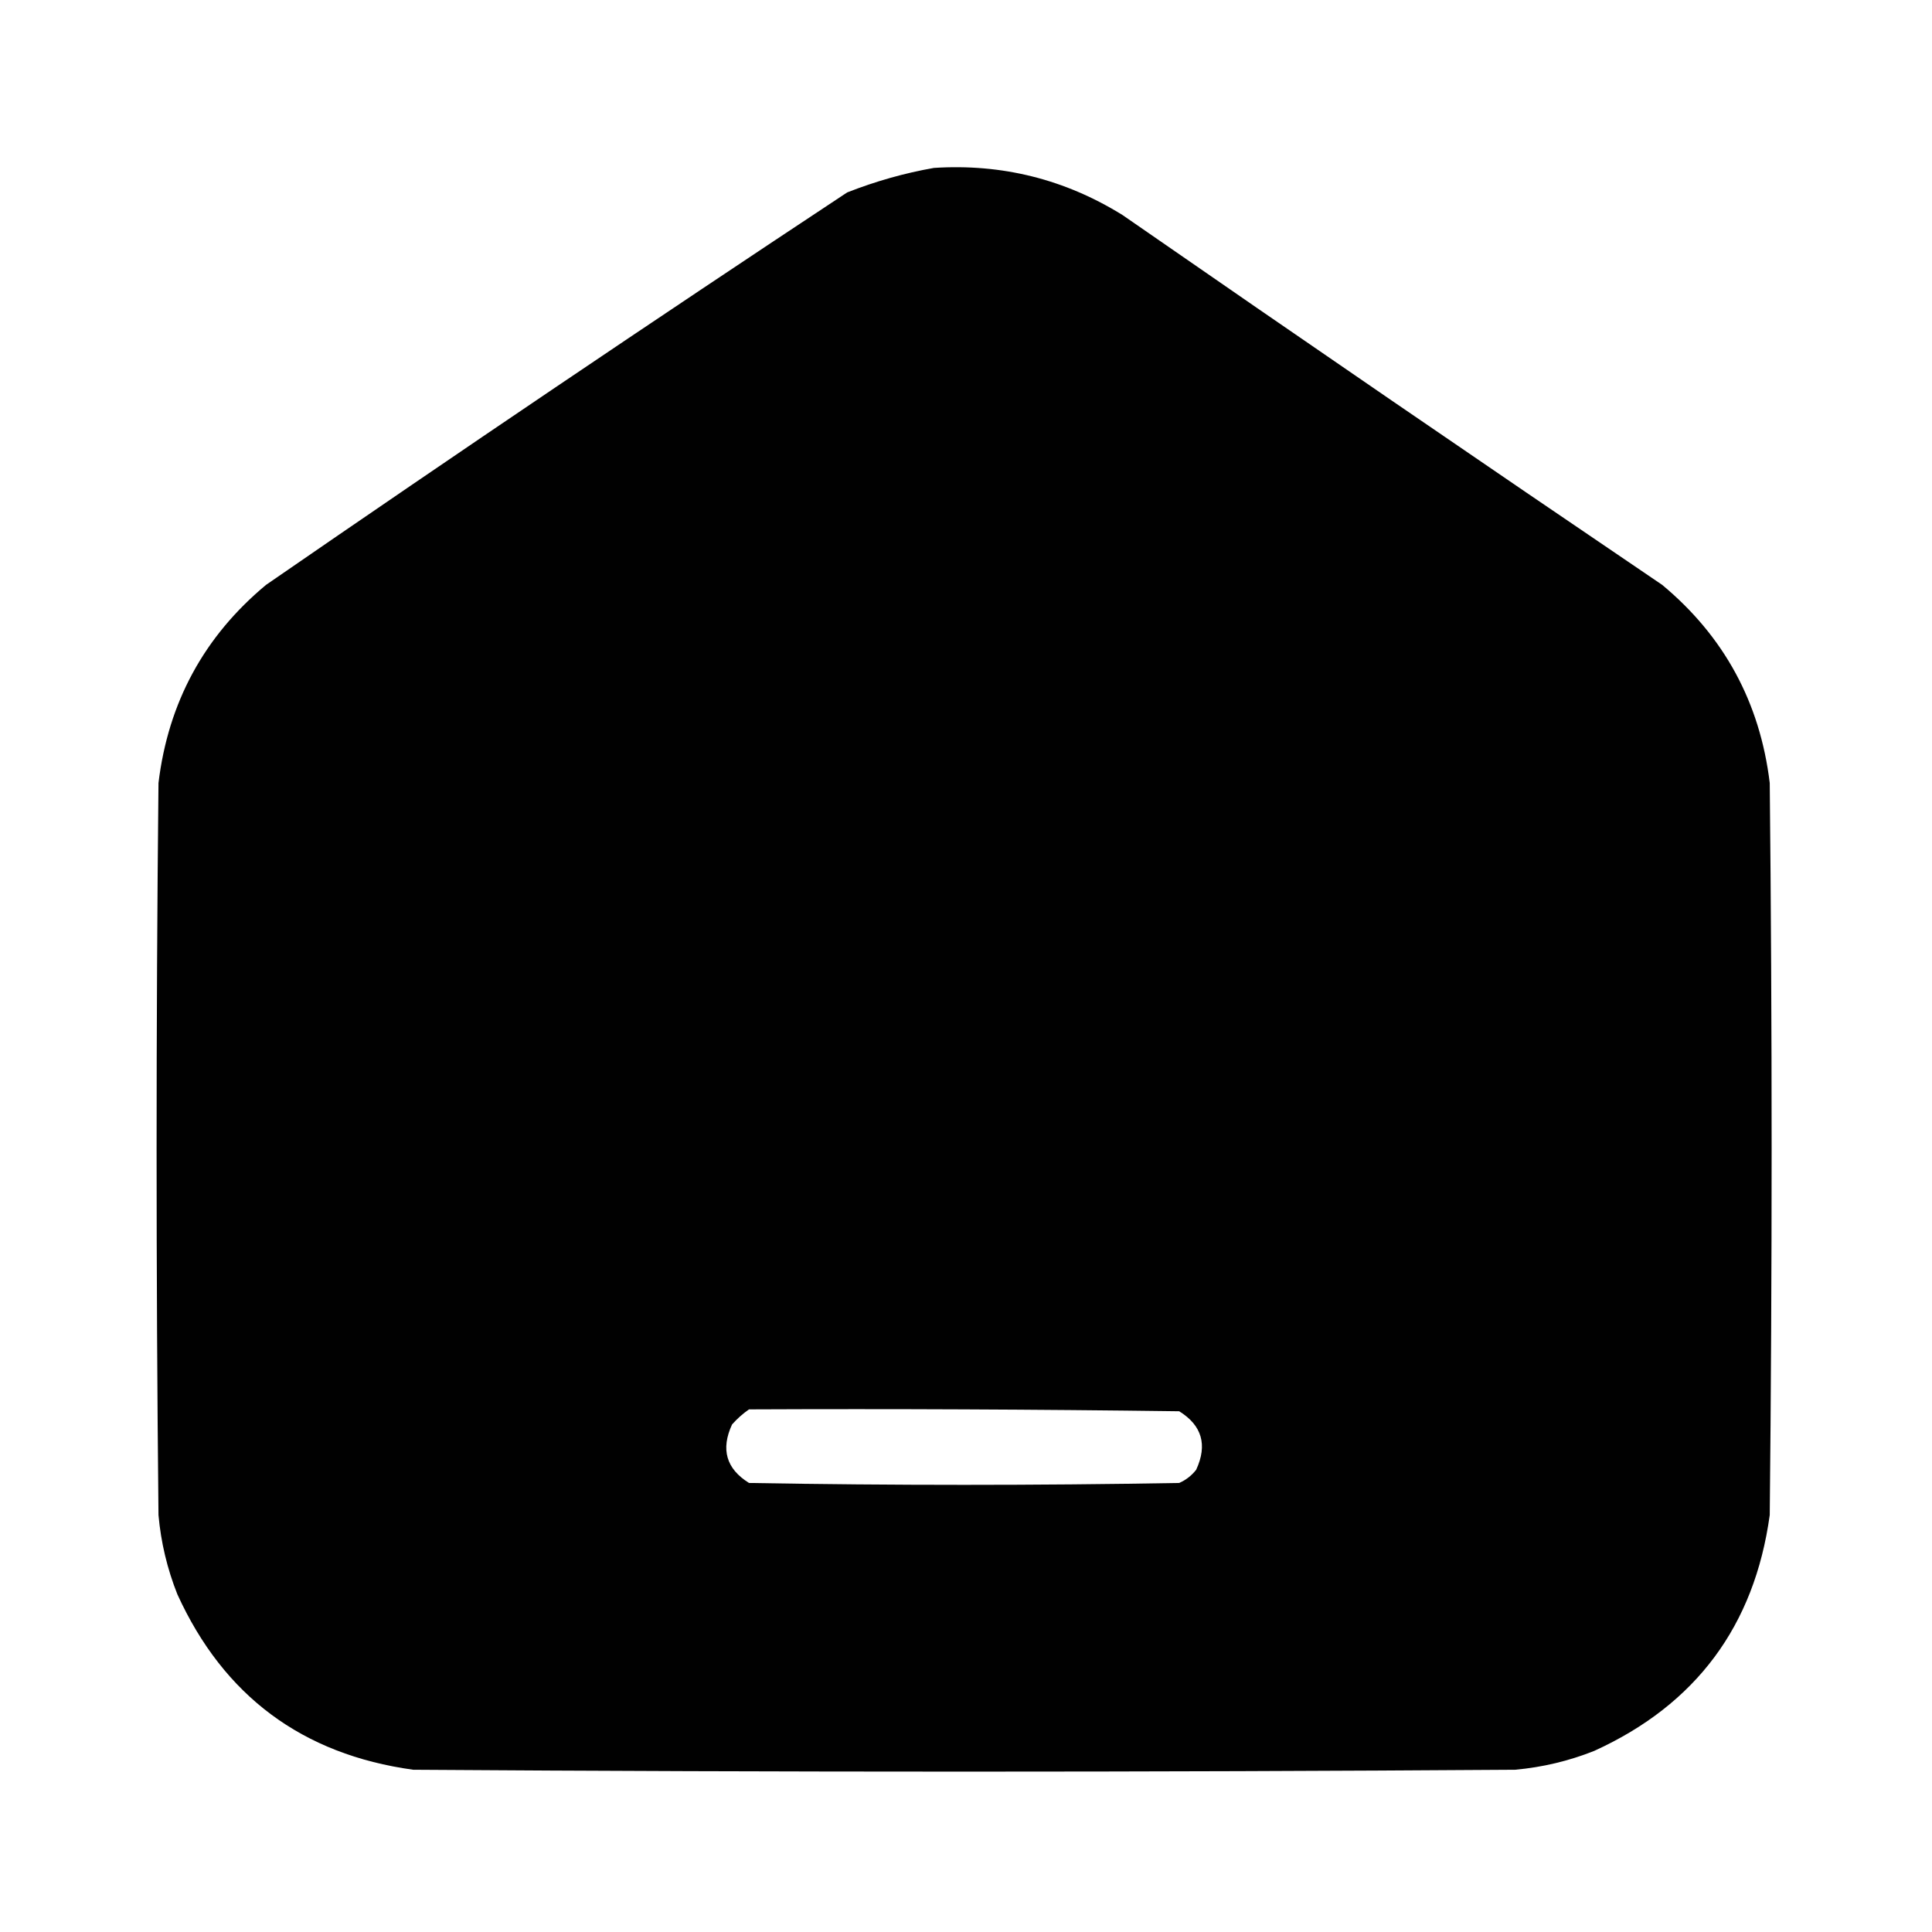
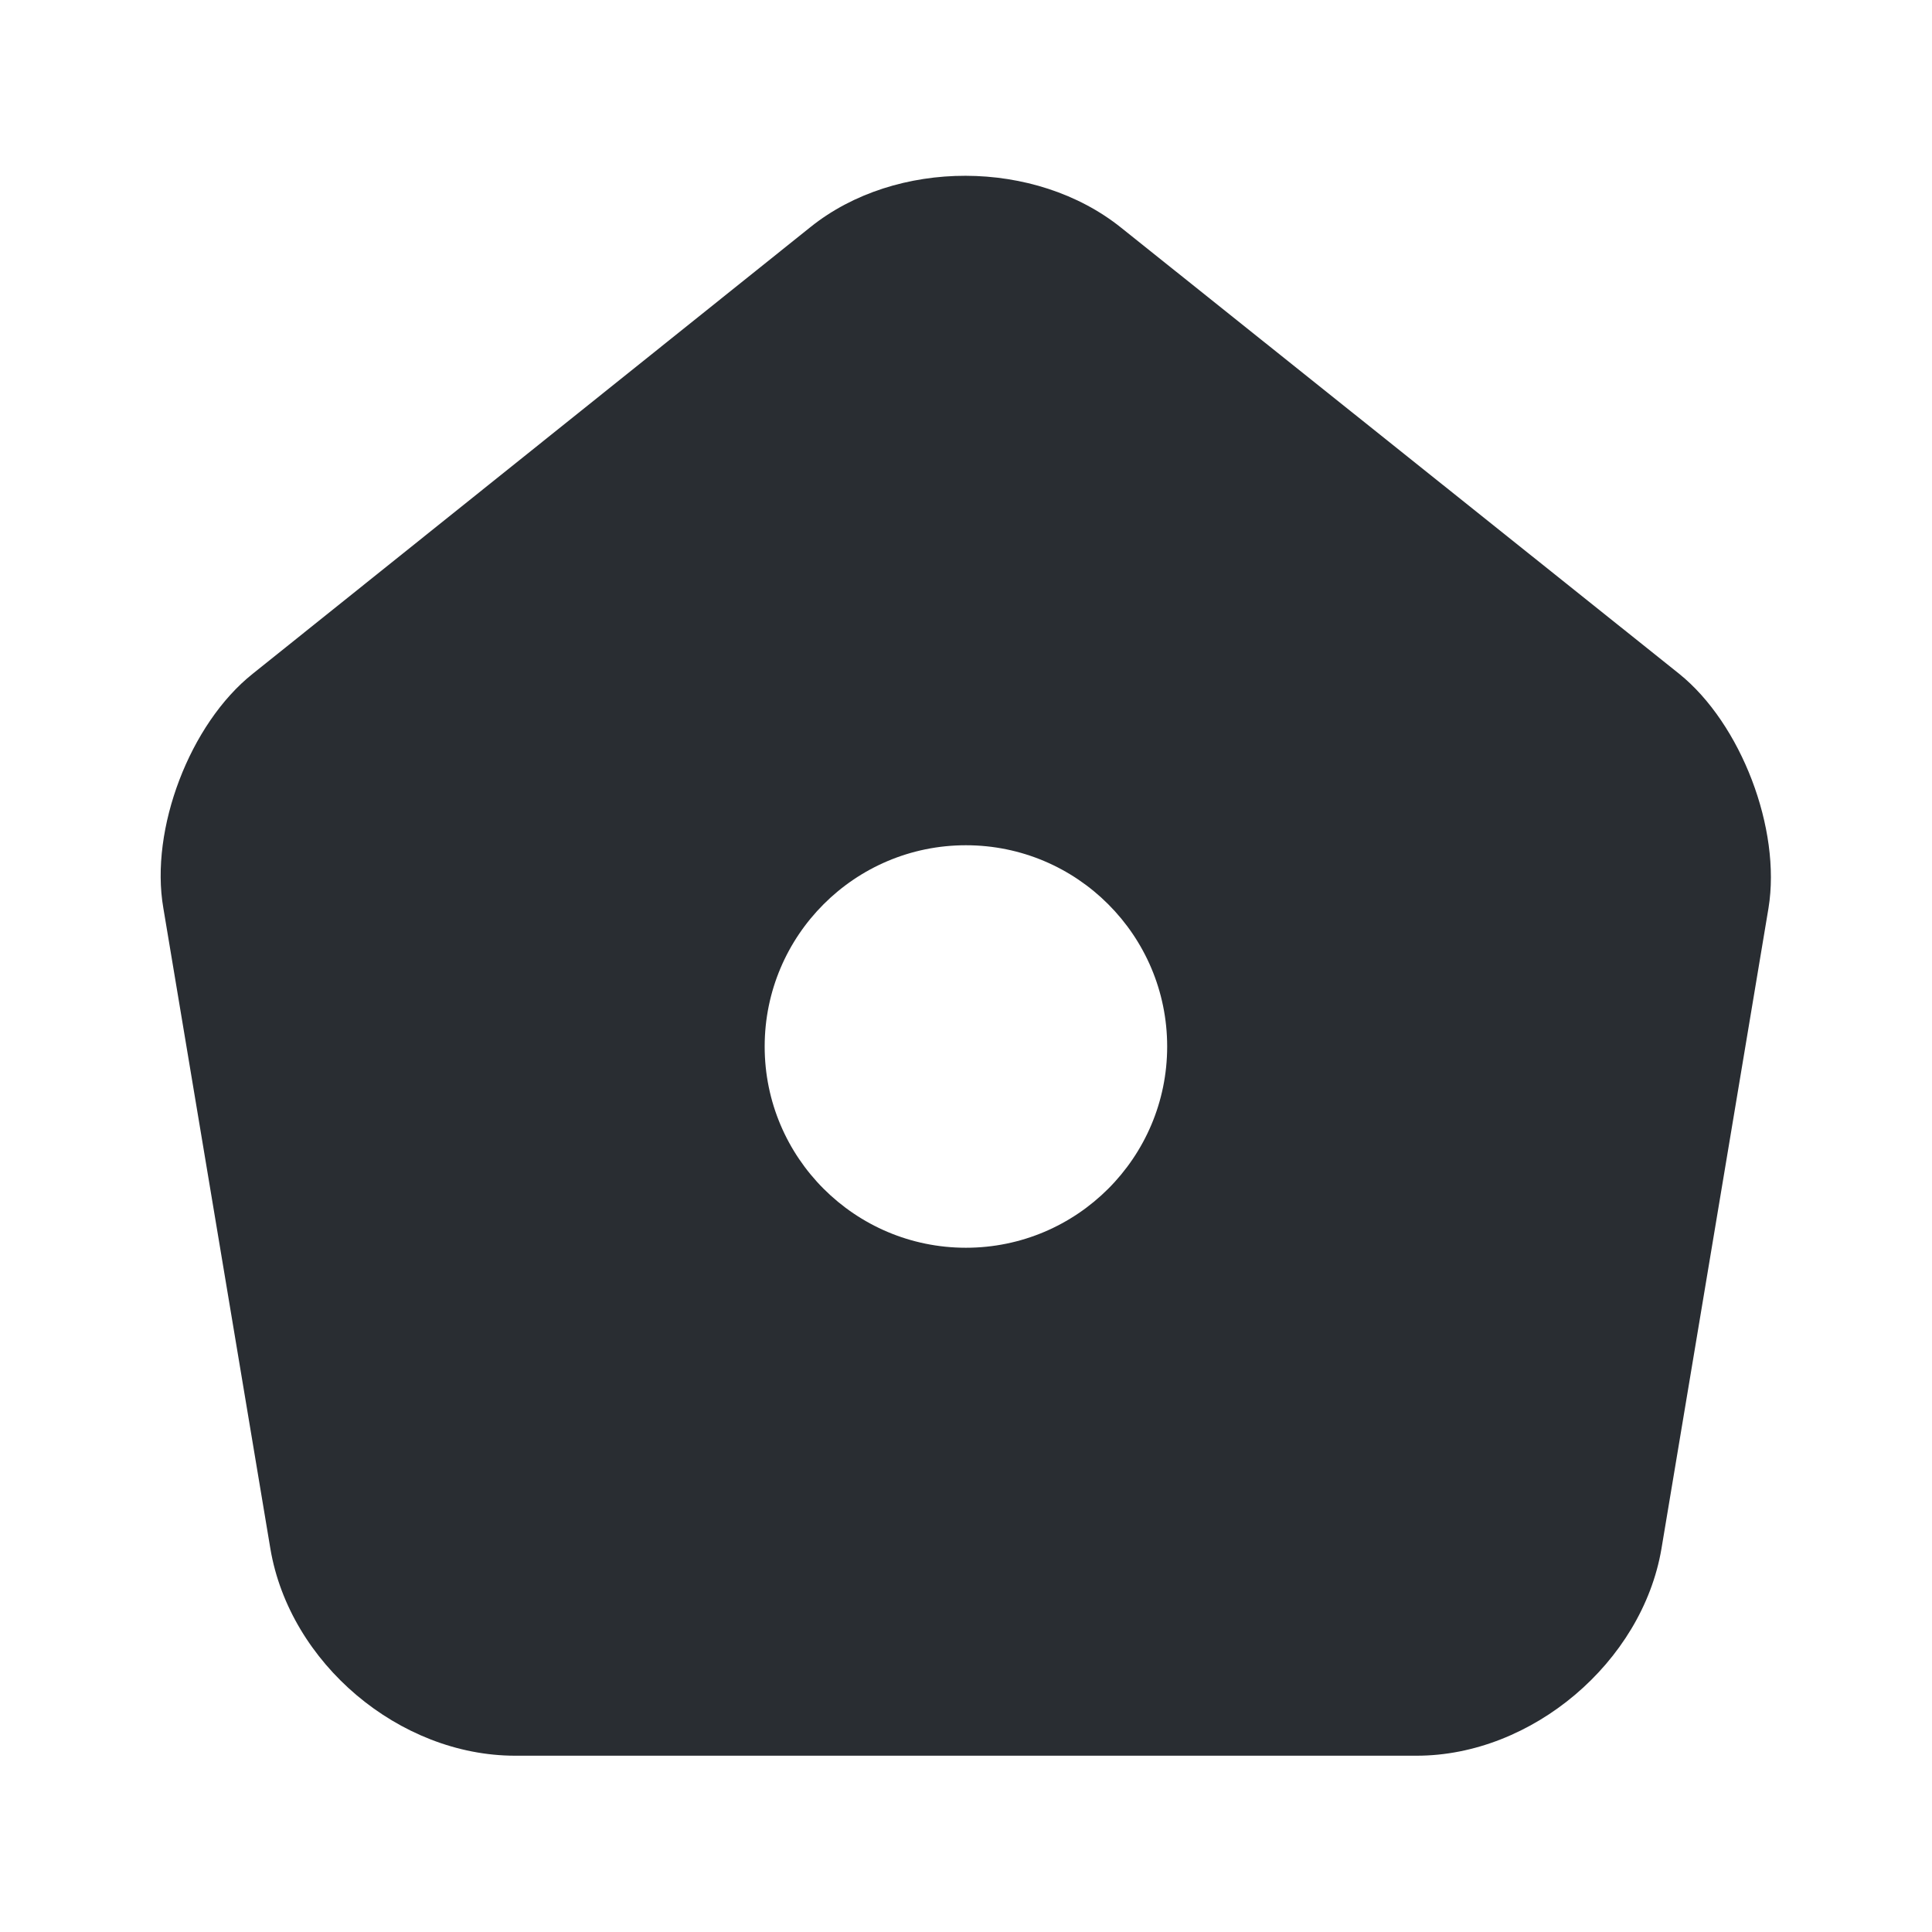
- <svg xmlns="http://www.w3.org/2000/svg" version="1.1" width="512px" height="512px" style="shape-rendering:geometricPrecision; text-rendering:geometricPrecision; image-rendering:optimizeQuality; fill-rule:evenodd; clip-rule:evenodd">
-   <g>
-     <path style="opacity:0.993" fill="#000000" d="M 247.5,44.5 C 265.543,43.344 282.21,47.511 297.5,57C 344.993,89.914 392.66,122.58 440.5,155C 456.917,168.662 466.417,186.162 469,207.5C 469.667,272.167 469.667,336.833 469,401.5C 464.947,430.881 449.447,451.715 422.5,464C 415.744,466.685 408.744,468.351 401.5,469C 304.167,469.667 206.833,469.667 109.5,469C 80.118,464.947 59.285,449.447 47,422.5C 44.315,415.744 42.649,408.744 42,401.5C 41.333,336.833 41.333,272.167 42,207.5C 44.583,186.162 54.083,168.662 70.5,155C 121.488,119.838 172.821,85.171 224.5,51C 232.071,48.028 239.738,45.861 247.5,44.5 Z M 198.5,373.5 C 236.501,373.333 274.501,373.5 312.5,374C 318.542,377.748 320.042,382.915 317,389.5C 315.786,391.049 314.286,392.215 312.5,393C 274.5,393.667 236.5,393.667 198.5,393C 192.458,389.252 190.958,384.085 194,377.5C 195.397,375.93 196.897,374.596 198.5,373.5 Z" />
-   </g>
+ <svg xmlns="http://www.w3.org/2000/svg" width="800px" height="800px" viewBox="0 0 24 24" fill="none">
+   <path d="M20.859 8.37L13.929 2.83C12.859 1.97 11.129 1.97 10.069 2.82L3.139 8.37C2.359 8.99 1.859 10.3 2.029 11.28L3.359 19.24C3.599 20.66 4.959 21.81 6.399 21.81H17.599C19.029 21.81 20.399 20.65 20.639 19.24L21.969 11.28C22.129 10.3 21.629 8.99 20.859 8.37ZM11.999 15.5C10.619 15.5 9.499 14.38 9.499 13C9.499 11.62 10.619 10.5 11.999 10.5C13.379 10.5 14.499 11.62 14.499 13C14.499 14.38 13.379 15.5 11.999 15.5Z" fill="#292D32" />
</svg>
